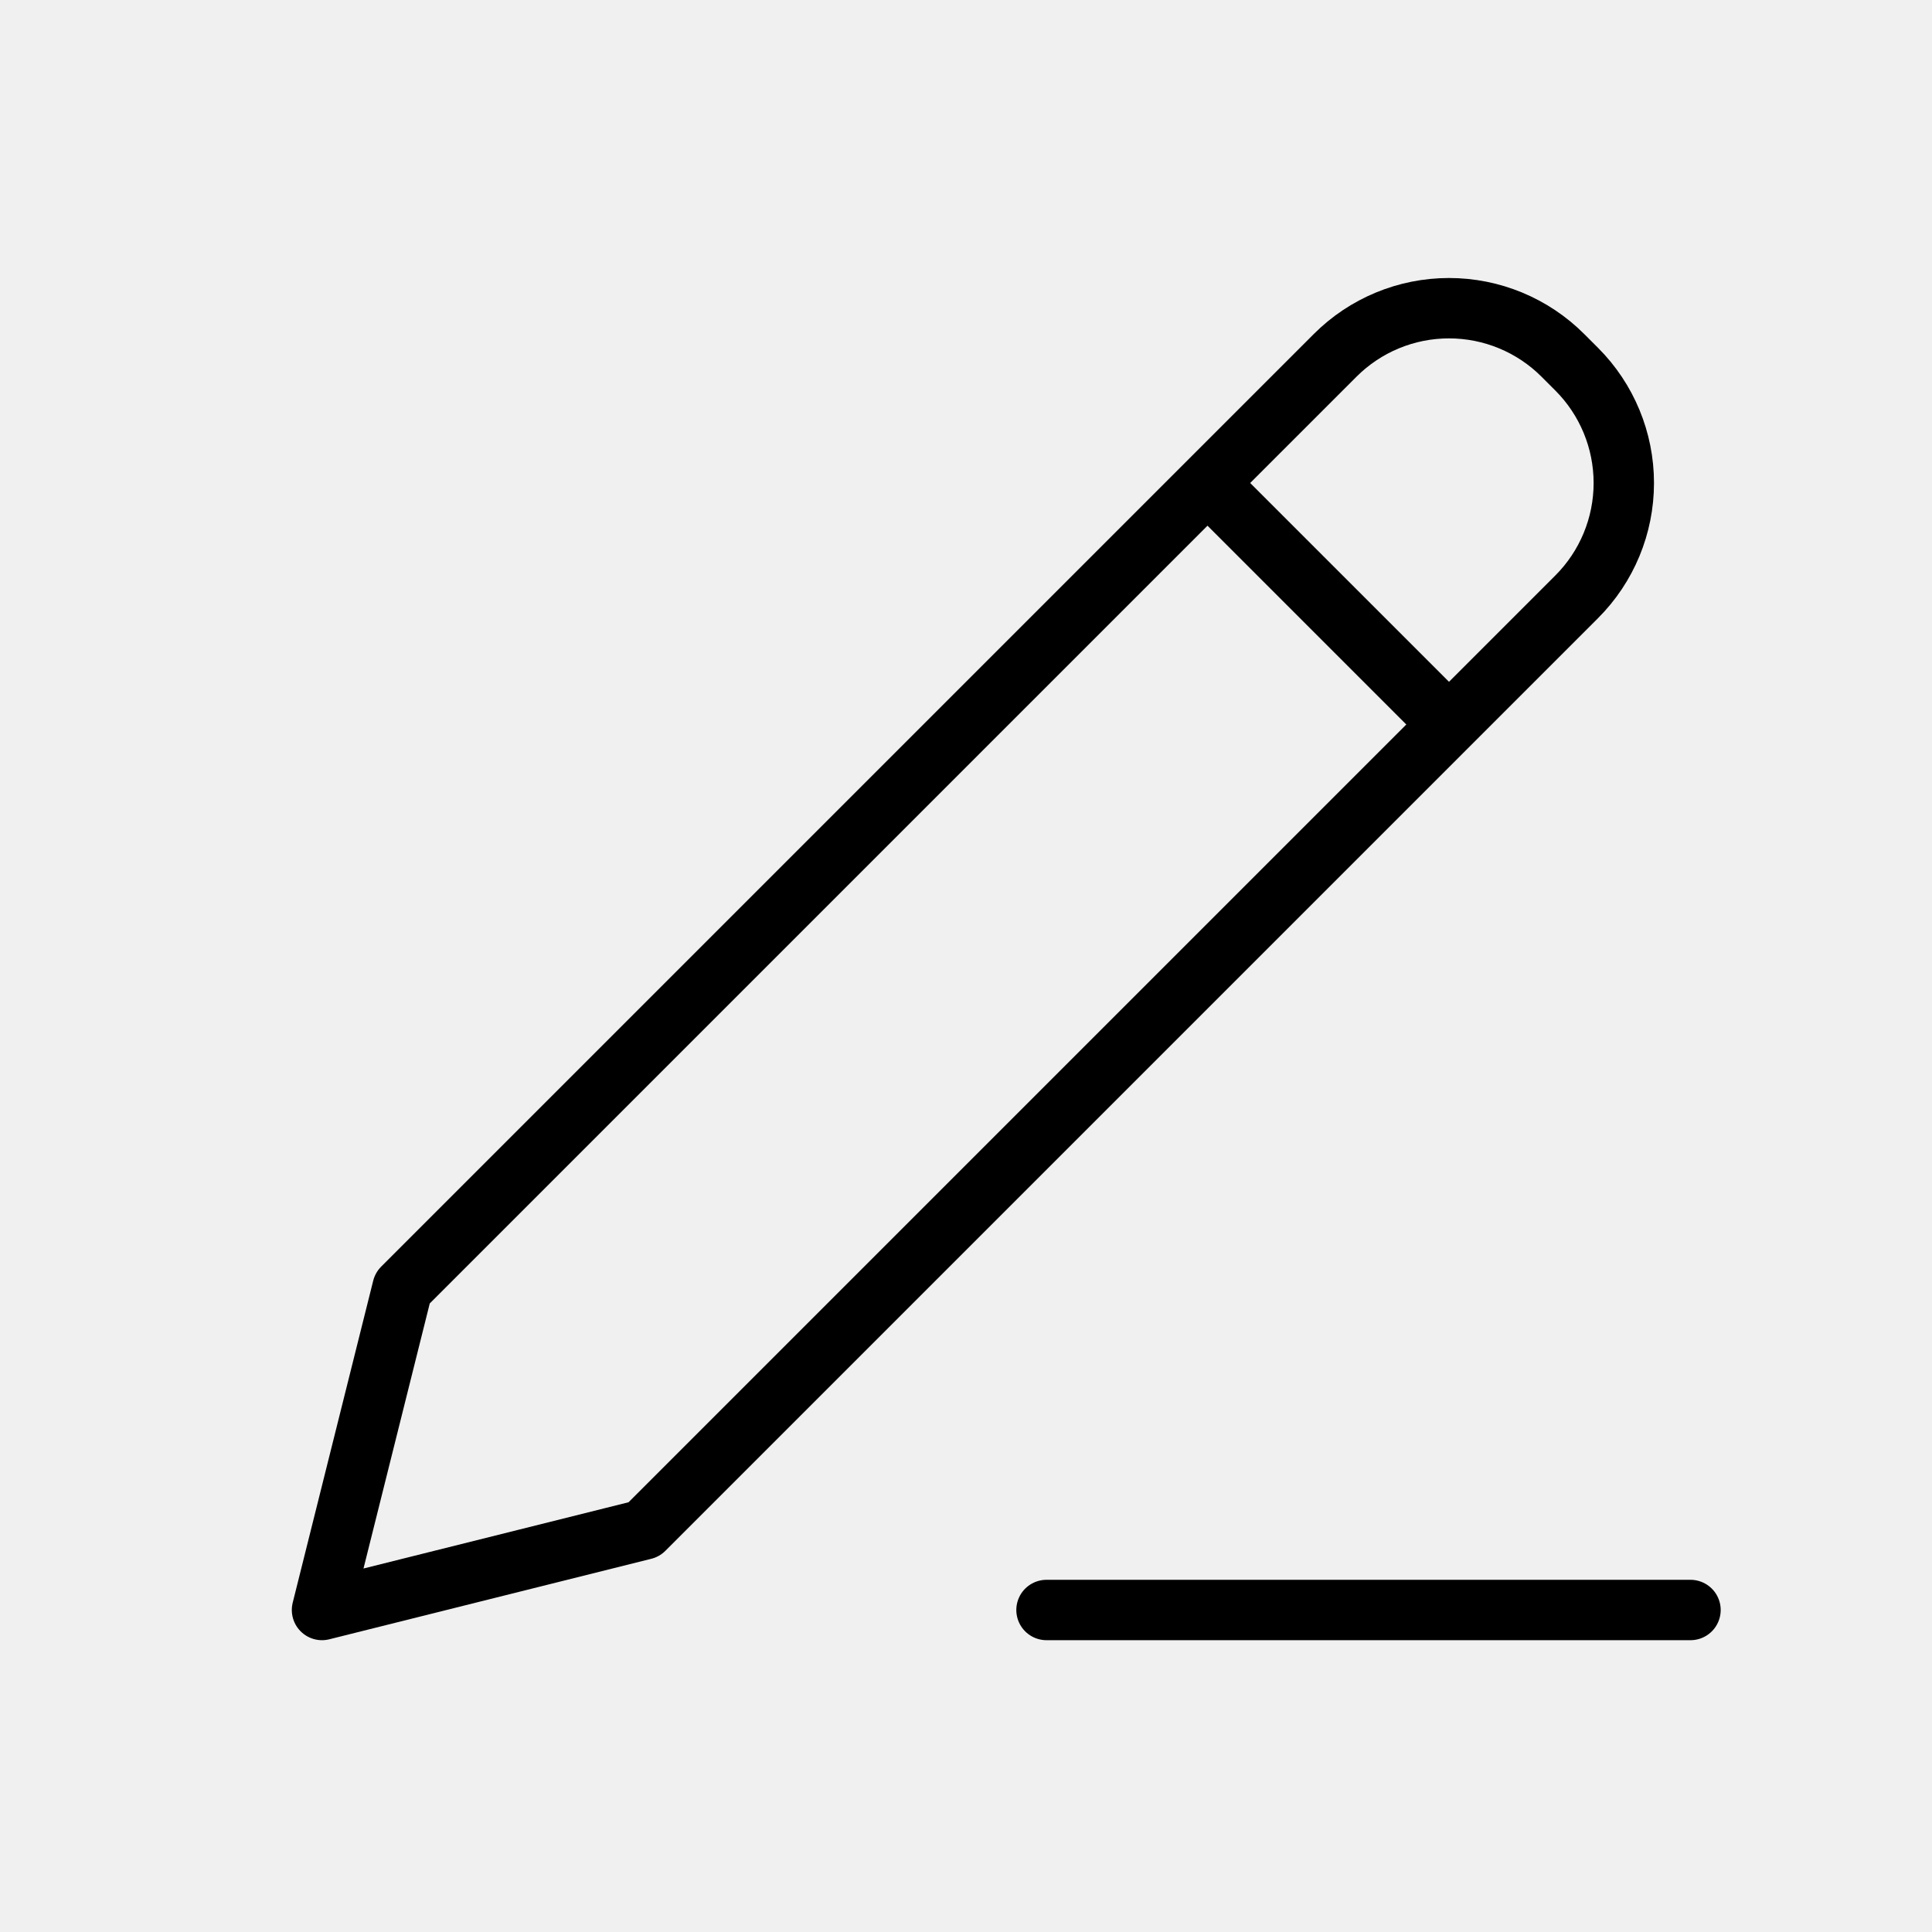
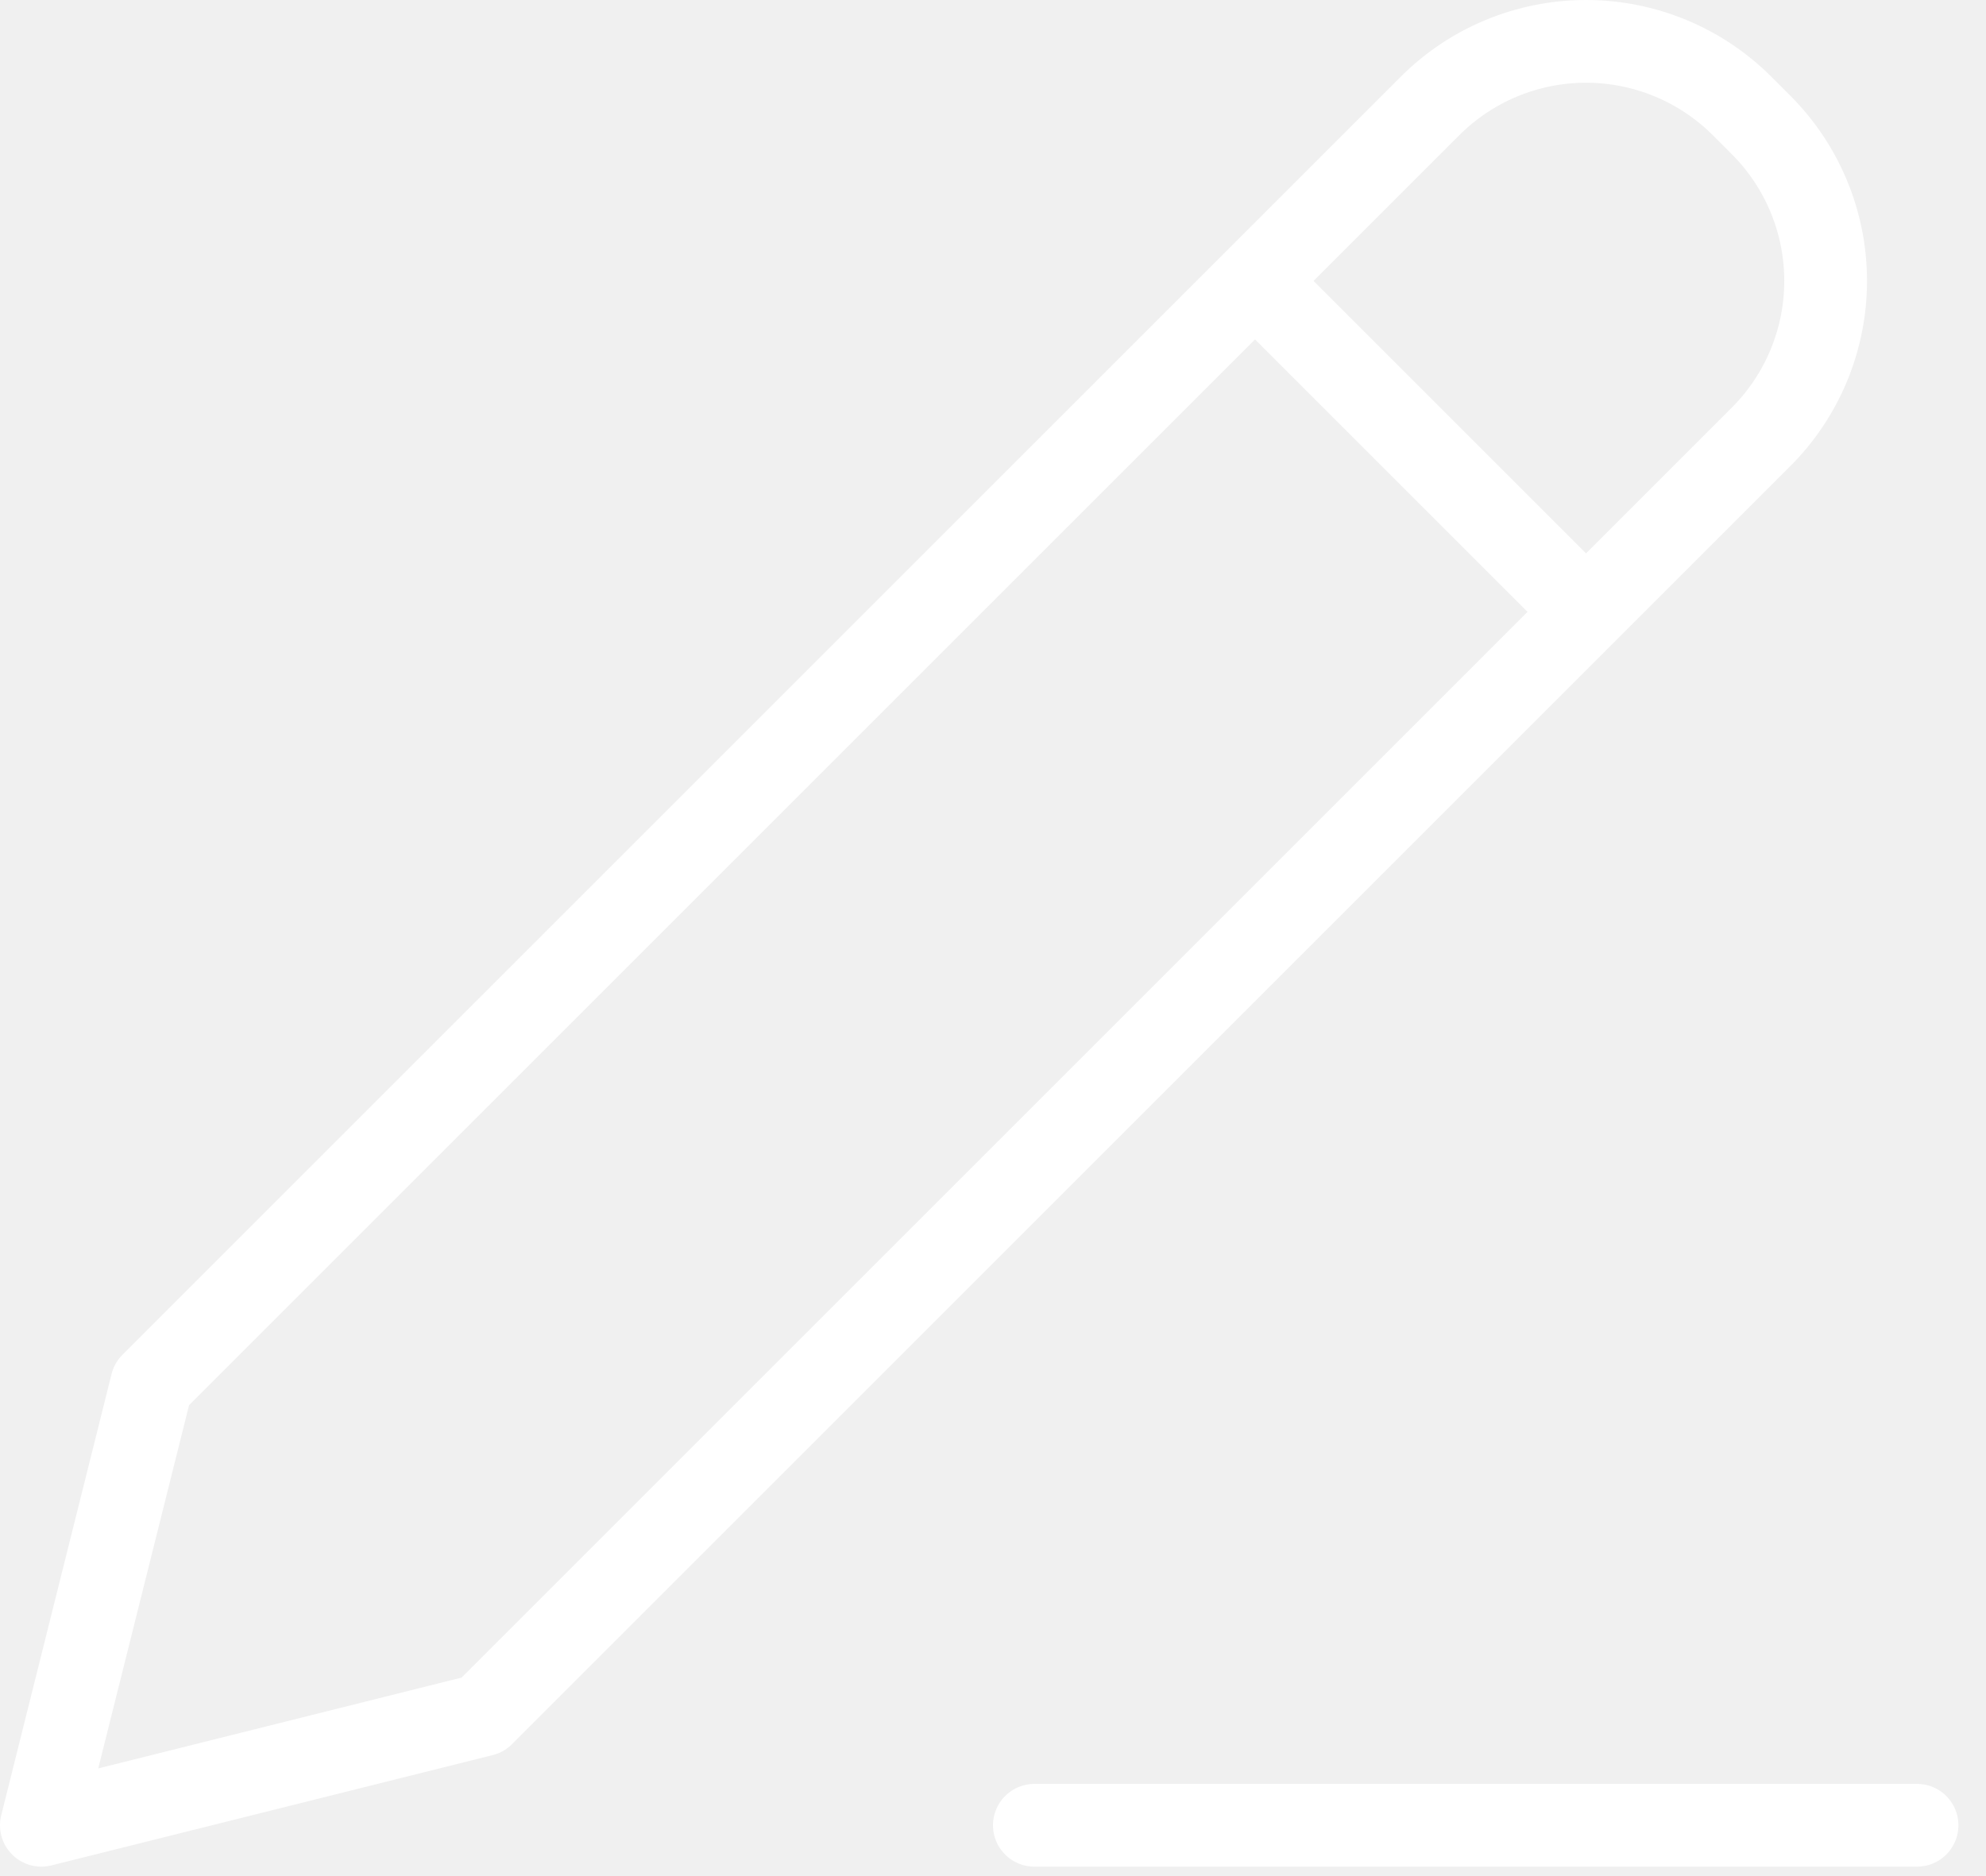
- <svg xmlns="http://www.w3.org/2000/svg" viewBox="0 0 48 48" fill="none">
-   <path d="M30 12L36 18M26 40H42M10 32L8 40L16 38L39.172 14.828C39.922 14.078 40.343 13.061 40.343 12C40.343 10.939 39.922 9.922 39.172 9.172L38.828 8.828C38.078 8.078 37.061 7.657 36 7.657C34.939 7.657 33.922 8.078 33.172 8.828L10 32Z" stroke="black" stroke-width="1.5" stroke-linecap="round" stroke-linejoin="round" />
+ <svg xmlns="http://www.w3.org/2000/svg" width="36" height="34" viewBox="0 0 36 34" fill="none">
+   <path d="M22.75 5.093L28.75 11.093M18.75 33.093H34.75M2.75 25.093L0.75 33.093L8.75 31.093L31.922 7.921C32.672 7.171 33.093 6.154 33.093 5.093C33.093 4.032 32.672 3.015 31.922 2.265L31.578 1.921C30.828 1.171 29.811 0.75 28.75 0.75C27.689 0.75 26.672 1.171 25.922 1.921L2.75 25.093Z" stroke="white" stroke-width="1.5" stroke-linecap="round" stroke-linejoin="round" />
</svg>
